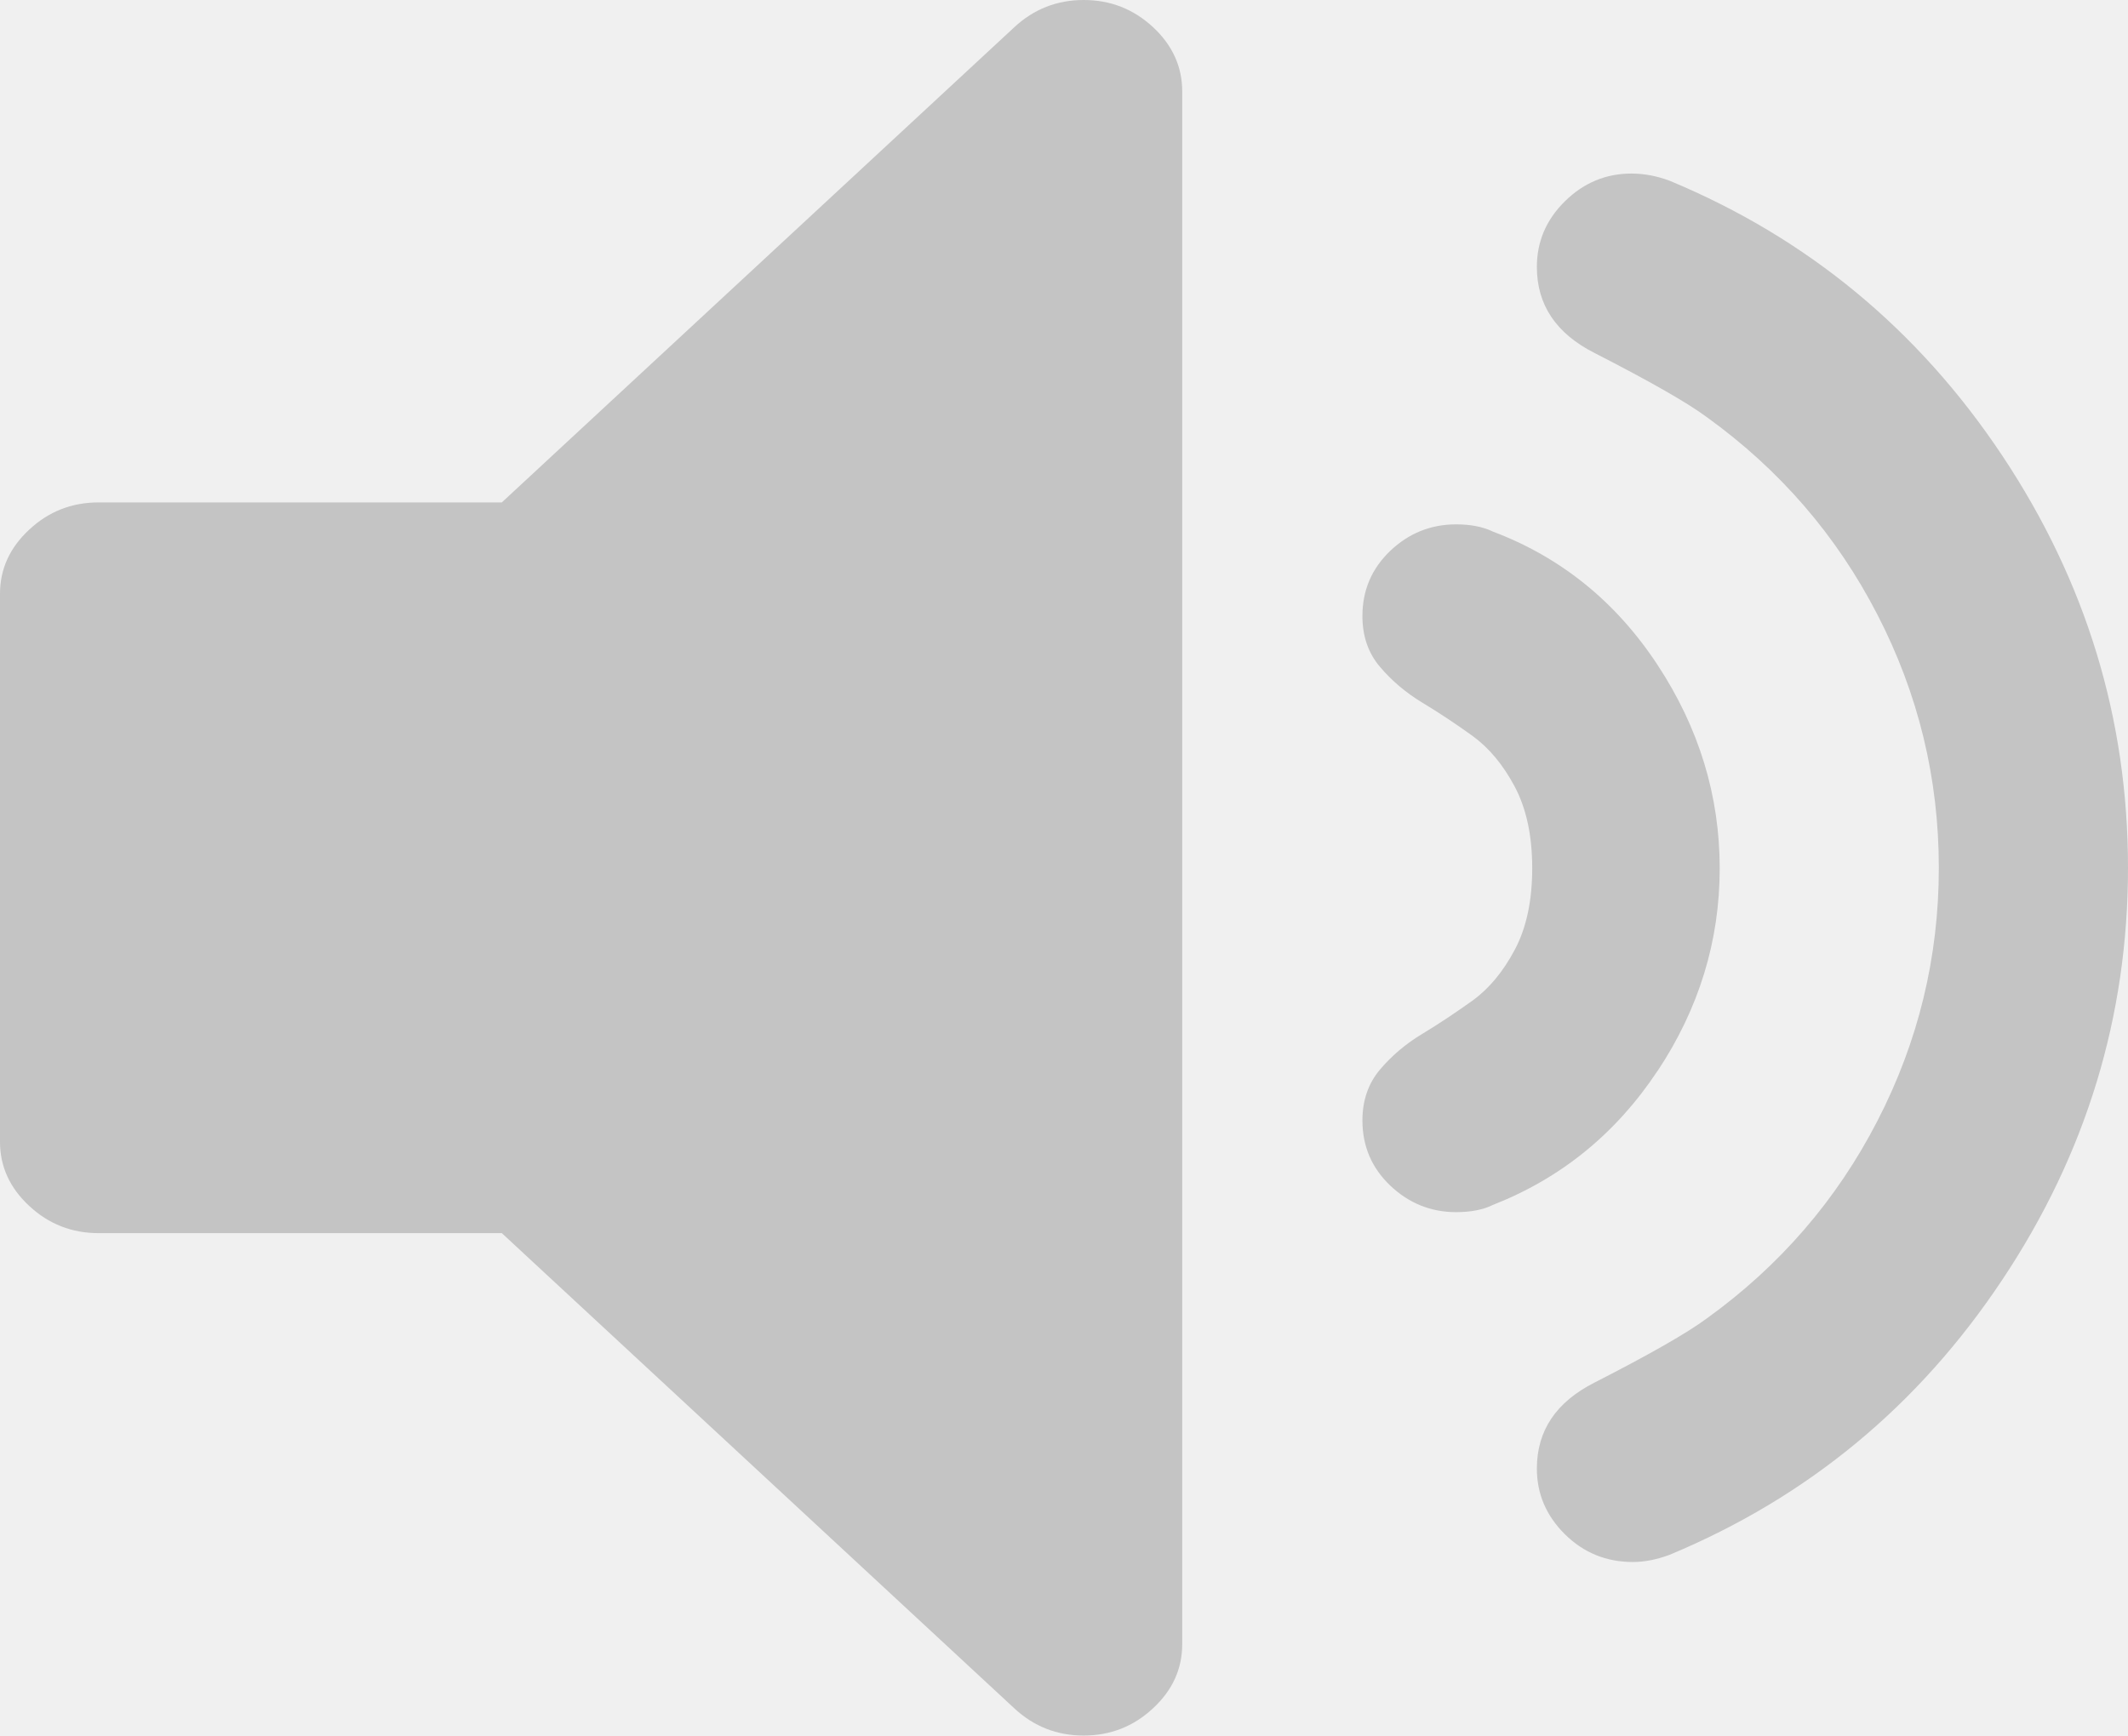
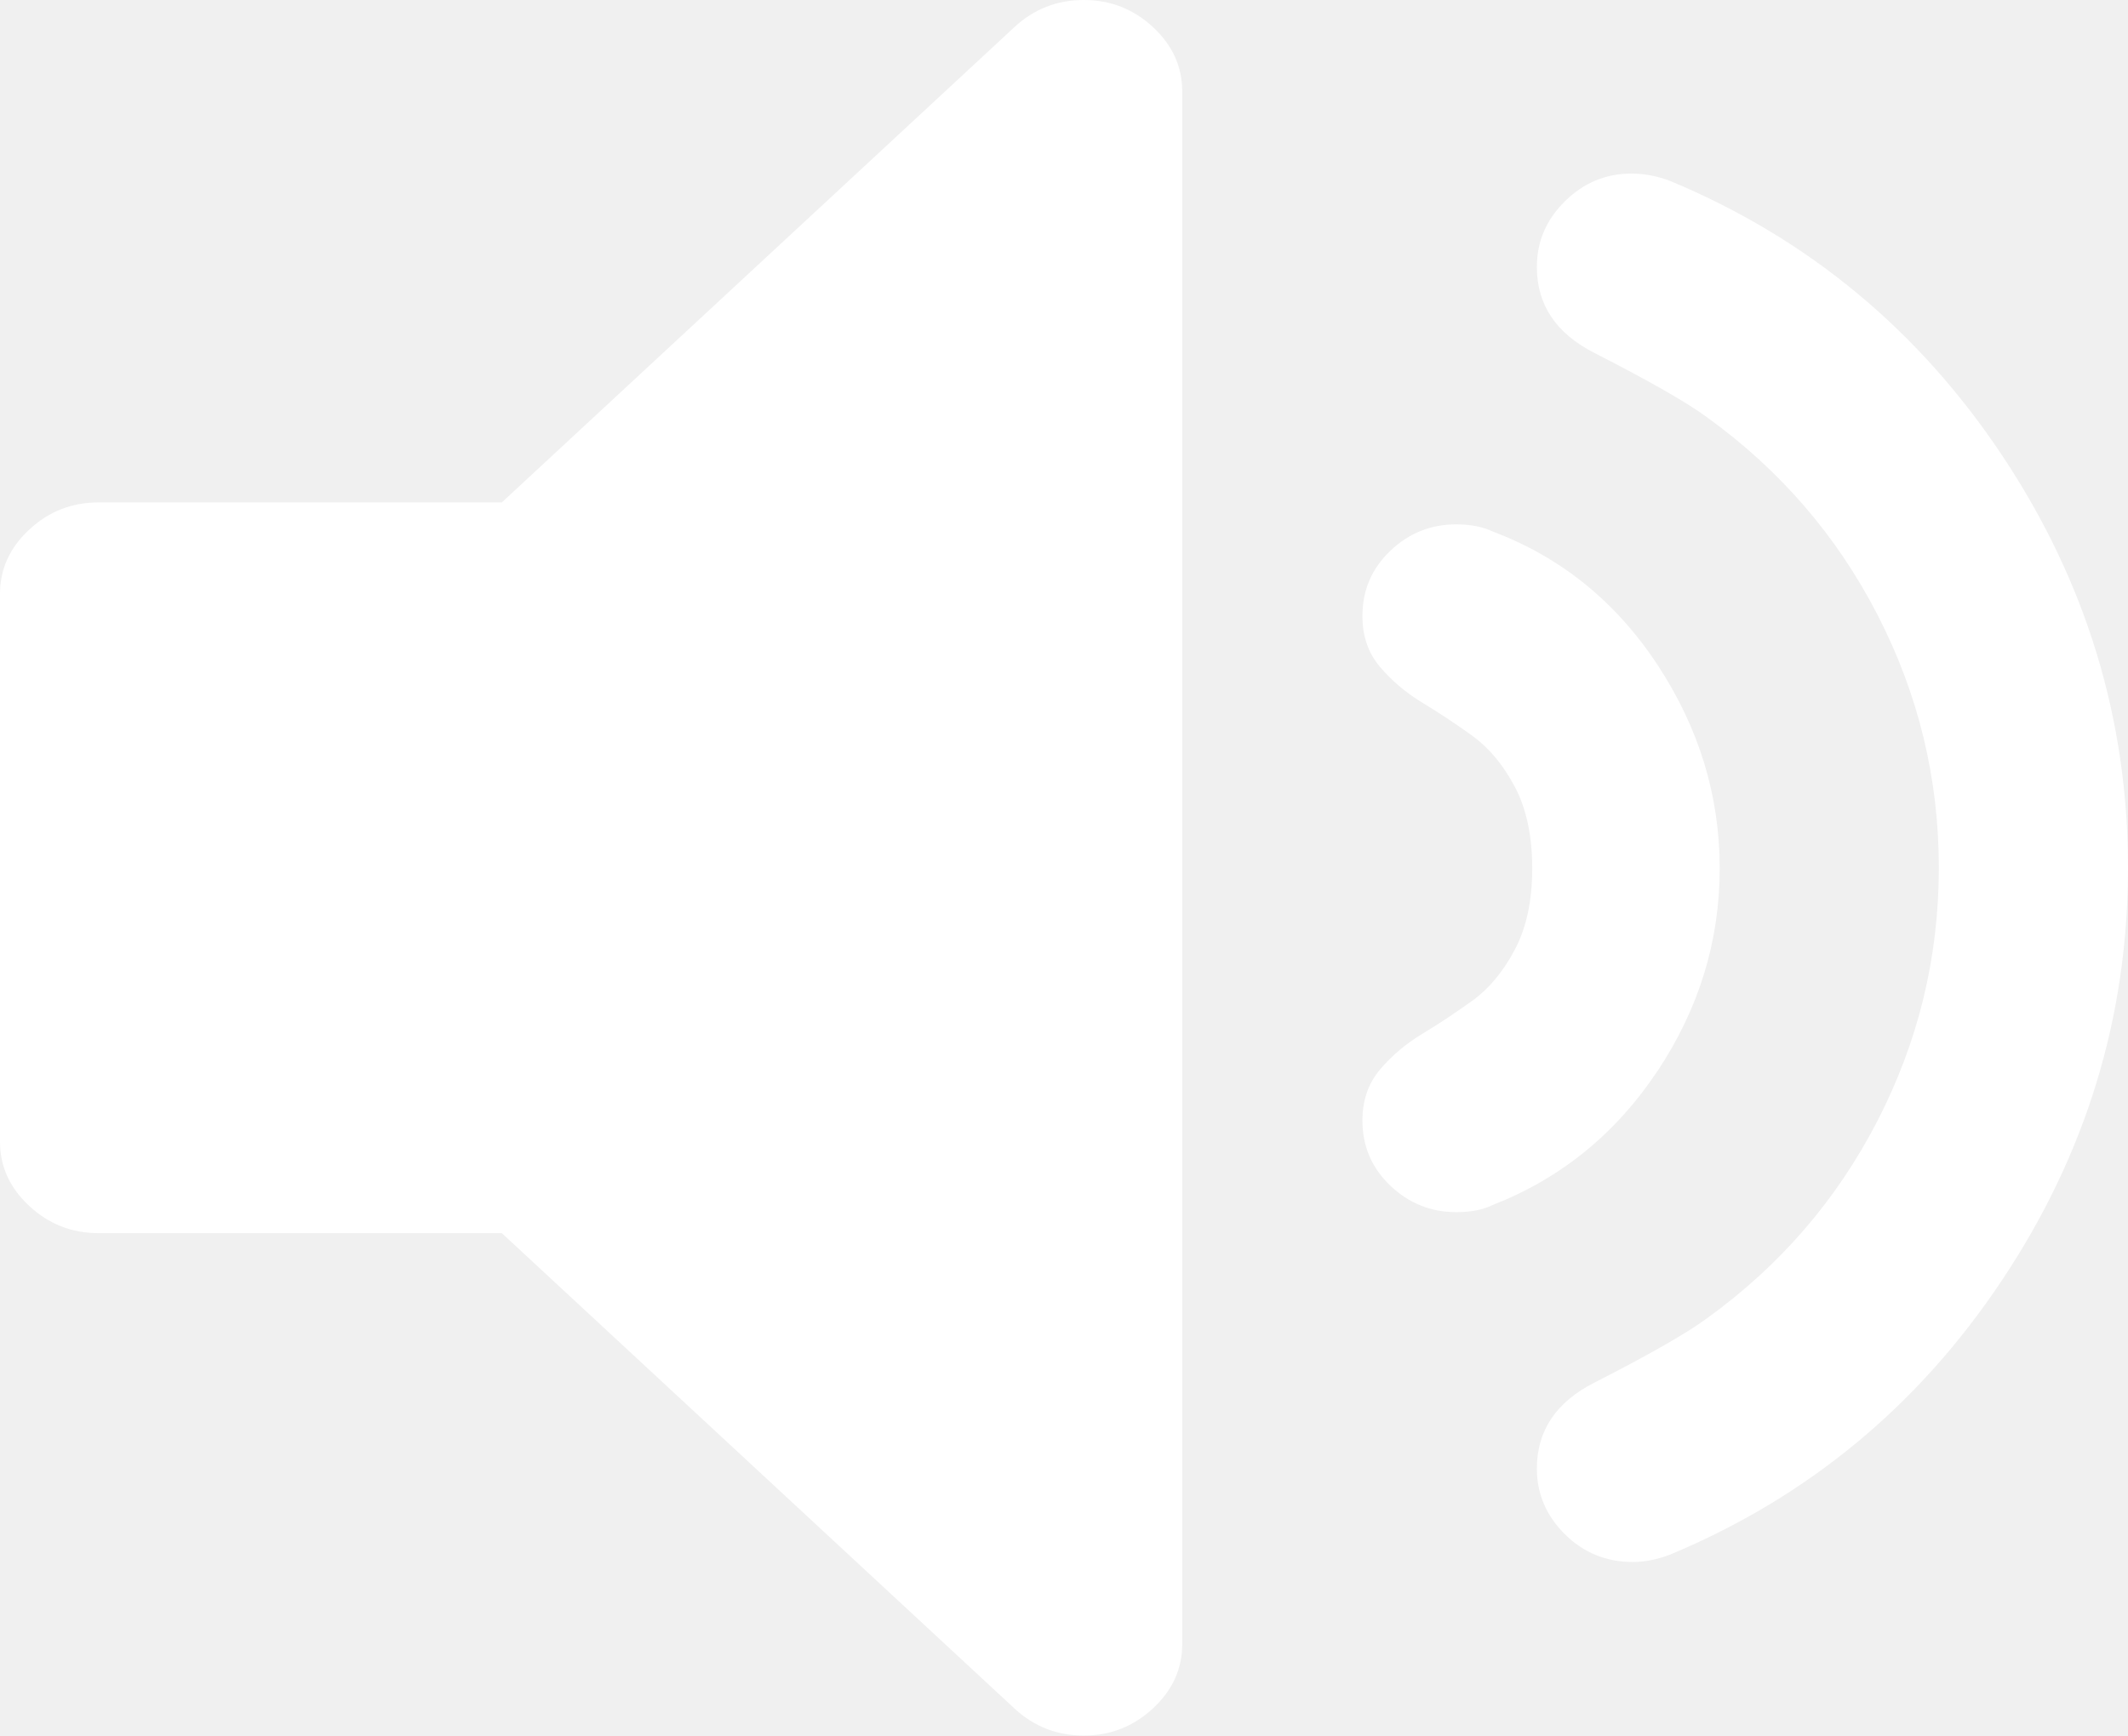
<svg xmlns="http://www.w3.org/2000/svg" width="38" height="31" viewBox="0 0 38 31" fill="none">
-   <path d="M19.351 0C18.875 0 18.462 0.162 18.114 0.485L8.961 8.974H1.76C1.283 8.974 0.871 9.135 0.523 9.459C0.174 9.782 0 10.165 0 10.606V20.394C0 20.835 0.174 21.218 0.523 21.541C0.871 21.865 1.284 22.026 1.76 22.026H8.961L18.114 30.515C18.462 30.838 18.874 31 19.351 31C19.828 31 20.24 30.838 20.588 30.515C20.937 30.192 21.111 29.81 21.111 29.368V1.632C21.111 1.191 20.937 0.808 20.59 0.485C20.242 0.162 19.829 0 19.352 0H19.351Z" fill="#c4c4c4 " />
-   <path d="M29.598 19.132C30.339 18.015 30.709 16.808 30.709 15.51C30.709 14.213 30.339 13.001 29.598 11.875C28.857 10.749 27.877 9.955 26.656 9.494C26.482 9.41 26.263 9.366 26.003 9.366C25.55 9.366 25.157 9.524 24.826 9.839C24.494 10.157 24.329 10.543 24.329 11.004C24.329 11.363 24.433 11.665 24.643 11.912C24.853 12.159 25.104 12.373 25.401 12.552C25.697 12.731 25.993 12.927 26.29 13.141C26.586 13.355 26.839 13.656 27.048 14.049C27.257 14.442 27.361 14.929 27.361 15.508C27.361 16.088 27.257 16.575 27.048 16.967C26.839 17.36 26.586 17.663 26.29 17.876C25.993 18.088 25.697 18.286 25.401 18.465C25.104 18.643 24.852 18.857 24.643 19.104C24.434 19.351 24.329 19.655 24.329 20.013C24.329 20.473 24.495 20.861 24.826 21.177C25.157 21.491 25.549 21.651 26.003 21.651C26.263 21.651 26.482 21.609 26.656 21.523C27.876 21.045 28.857 20.247 29.598 19.129V19.132Z" fill="#c4c4c4 " />
-   <path d="M35.756 22.858C37.252 20.611 38 18.157 38 15.499C38 12.842 37.252 10.39 35.756 8.14C34.261 5.893 32.281 4.255 29.819 3.23C29.591 3.144 29.362 3.1 29.133 3.1C28.676 3.1 28.28 3.265 27.945 3.595C27.61 3.925 27.444 4.316 27.444 4.768C27.444 5.445 27.787 5.957 28.474 6.305C29.458 6.809 30.127 7.19 30.479 7.451C31.78 8.389 32.797 9.564 33.526 10.98C34.256 12.395 34.622 13.901 34.622 15.5C34.622 17.097 34.256 18.604 33.526 20.02C32.797 21.436 31.78 22.611 30.479 23.549C30.127 23.81 29.458 24.192 28.474 24.695C27.787 25.043 27.444 25.554 27.444 26.232C27.444 26.683 27.612 27.075 27.945 27.405C28.279 27.735 28.683 27.9 29.159 27.9C29.369 27.9 29.59 27.856 29.818 27.77C32.28 26.744 34.261 25.108 35.755 22.859L35.756 22.858Z" fill="#c4c4c4 " />
+   <path d="M19.351 0C18.875 0 18.462 0.162 18.114 0.485L8.961 8.974H1.76C1.283 8.974 0.871 9.135 0.523 9.459C0.174 9.782 0 10.165 0 10.606V20.394C0 20.835 0.174 21.218 0.523 21.541C0.871 21.865 1.284 22.026 1.76 22.026H8.961L18.114 30.515C18.462 30.838 18.874 31 19.351 31C19.828 31 20.24 30.838 20.588 30.515C20.937 30.192 21.111 29.81 21.111 29.368V1.632C21.111 1.191 20.937 0.808 20.59 0.485C20.242 0.162 19.829 0 19.352 0H19.351Z" fill="#FFF " />
+   <path d="M29.598 19.132C30.339 18.015 30.709 16.808 30.709 15.51C30.709 14.213 30.339 13.001 29.598 11.875C28.857 10.749 27.877 9.955 26.656 9.494C26.482 9.41 26.263 9.366 26.003 9.366C25.55 9.366 25.157 9.524 24.826 9.839C24.494 10.157 24.329 10.543 24.329 11.004C24.329 11.363 24.433 11.665 24.643 11.912C24.853 12.159 25.104 12.373 25.401 12.552C25.697 12.731 25.993 12.927 26.29 13.141C26.586 13.355 26.839 13.656 27.048 14.049C27.257 14.442 27.361 14.929 27.361 15.508C27.361 16.088 27.257 16.575 27.048 16.967C26.839 17.36 26.586 17.663 26.29 17.876C25.993 18.088 25.697 18.286 25.401 18.465C25.104 18.643 24.852 18.857 24.643 19.104C24.434 19.351 24.329 19.655 24.329 20.013C24.329 20.473 24.495 20.861 24.826 21.177C25.157 21.491 25.549 21.651 26.003 21.651C26.263 21.651 26.482 21.609 26.656 21.523C27.876 21.045 28.857 20.247 29.598 19.129V19.132Z" fill="#FFF " />
+   <path d="M35.756 22.858C37.252 20.611 38 18.157 38 15.499C38 12.842 37.252 10.39 35.756 8.14C34.261 5.893 32.281 4.255 29.819 3.23C29.591 3.144 29.362 3.1 29.133 3.1C28.676 3.1 28.28 3.265 27.945 3.595C27.61 3.925 27.444 4.316 27.444 4.768C27.444 5.445 27.787 5.957 28.474 6.305C29.458 6.809 30.127 7.19 30.479 7.451C31.78 8.389 32.797 9.564 33.526 10.98C34.256 12.395 34.622 13.901 34.622 15.5C34.622 17.097 34.256 18.604 33.526 20.02C32.797 21.436 31.78 22.611 30.479 23.549C30.127 23.81 29.458 24.192 28.474 24.695C27.787 25.043 27.444 25.554 27.444 26.232C27.444 26.683 27.612 27.075 27.945 27.405C28.279 27.735 28.683 27.9 29.159 27.9C29.369 27.9 29.59 27.856 29.818 27.77C32.28 26.744 34.261 25.108 35.755 22.859L35.756 22.858Z" fill="#FFF " />
</svg>
